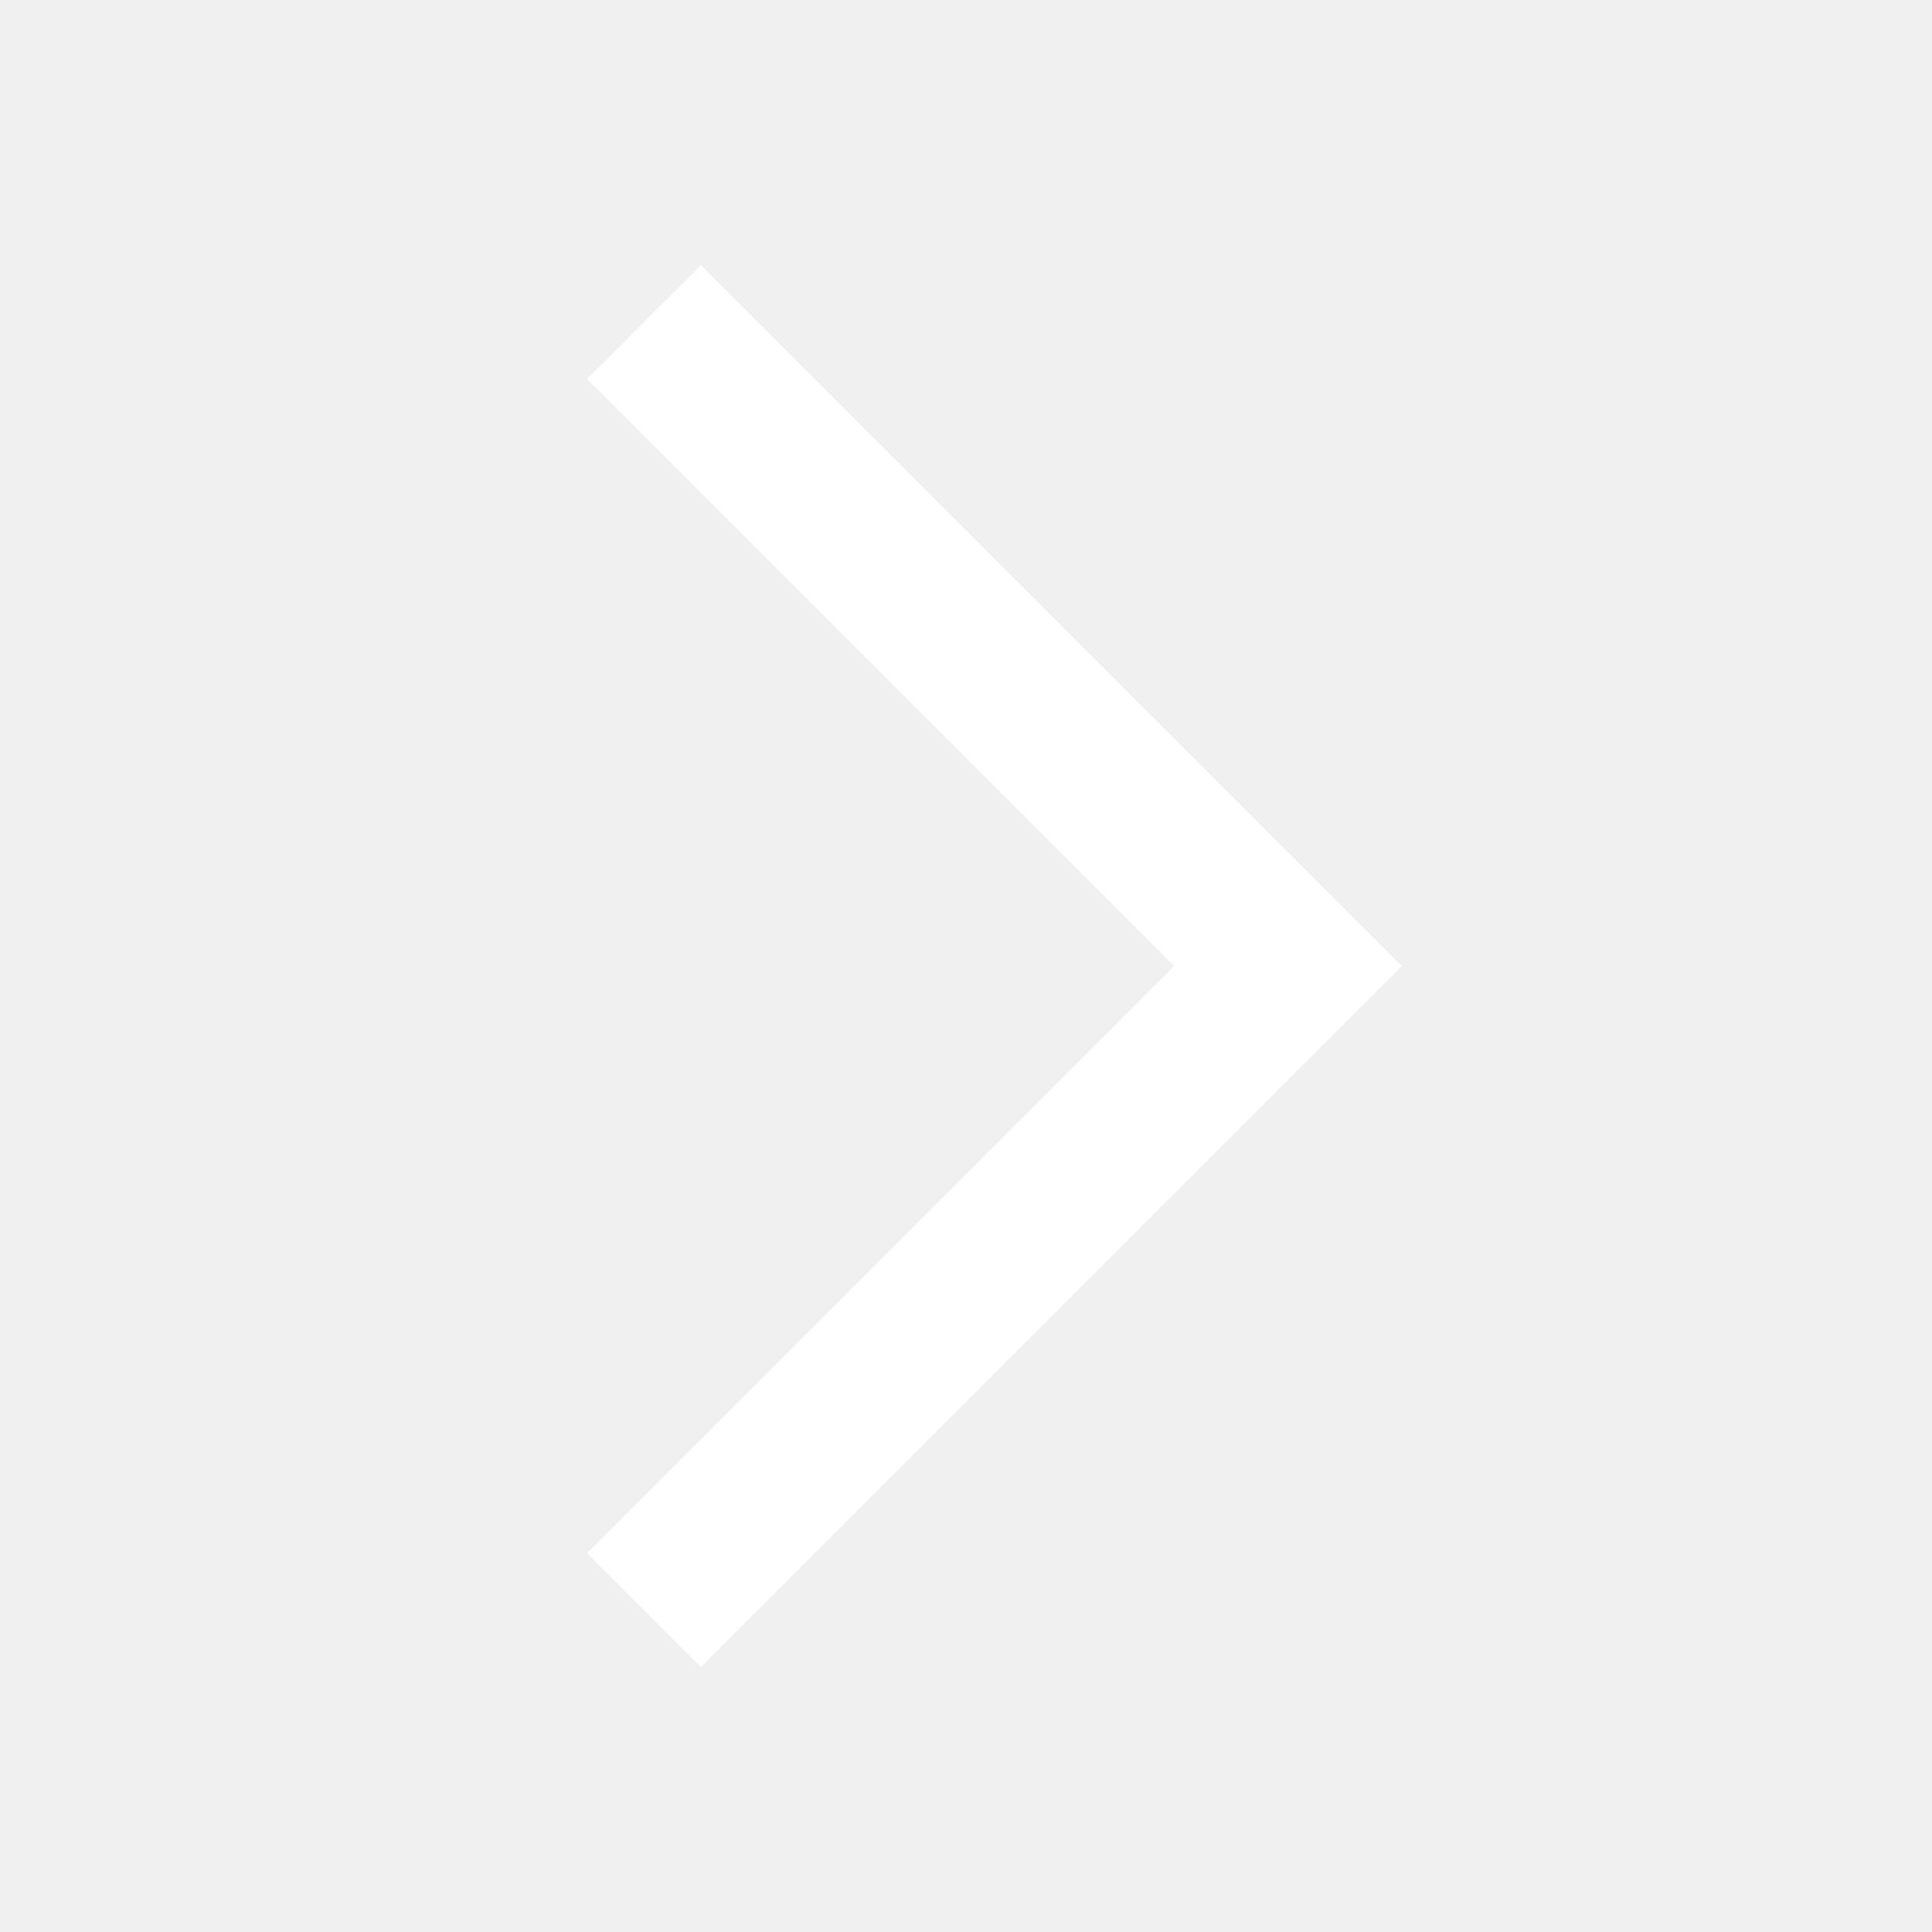
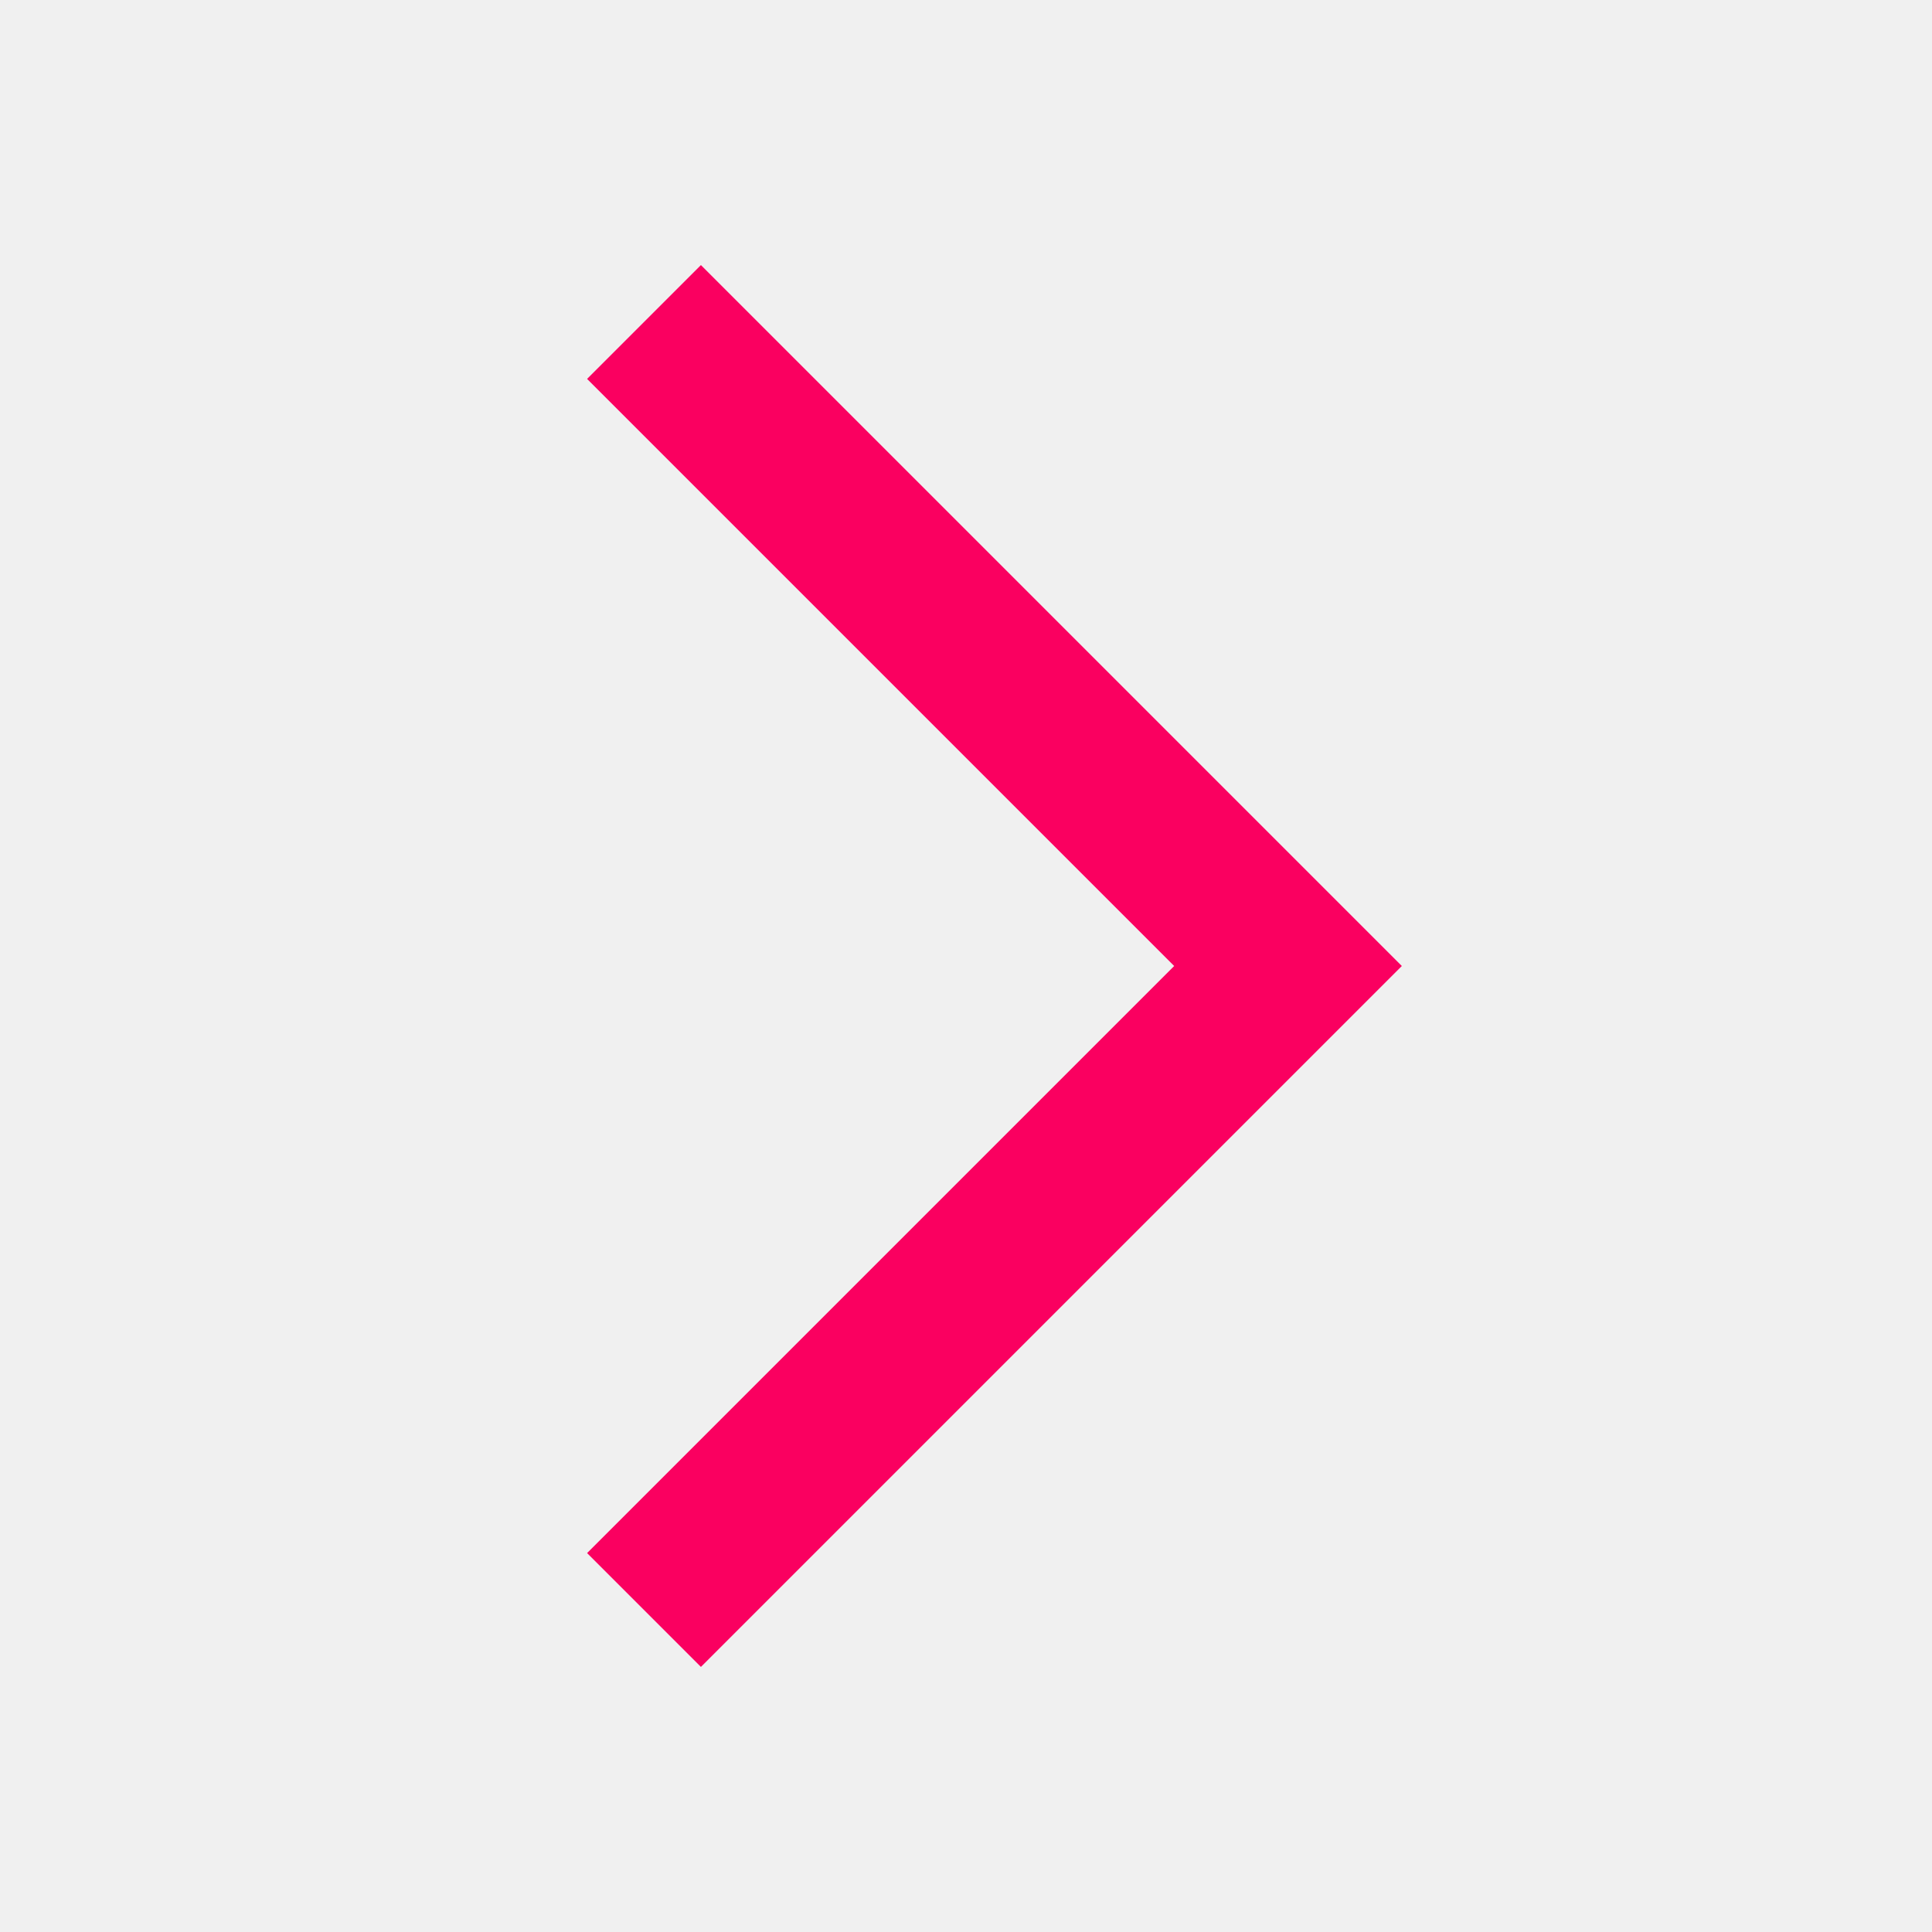
<svg xmlns="http://www.w3.org/2000/svg" width="24" height="24" viewBox="0 0 24 24" fill="none">
  <g id="chevron-right">
-     <path id="icon" fill-rule="evenodd" clip-rule="evenodd" d="M14.586 12L7.293 4.707L8.707 3.293L17.414 12L8.707 20.707L7.293 19.293L14.586 12Z" fill="white" />
+     <path id="icon" fill-rule="evenodd" clip-rule="evenodd" d="M14.586 12L7.293 4.707L8.707 3.293L17.414 12L8.707 20.707L7.293 19.293L14.586 12Z" fill="#FA0060" />
  </g>
</svg>
